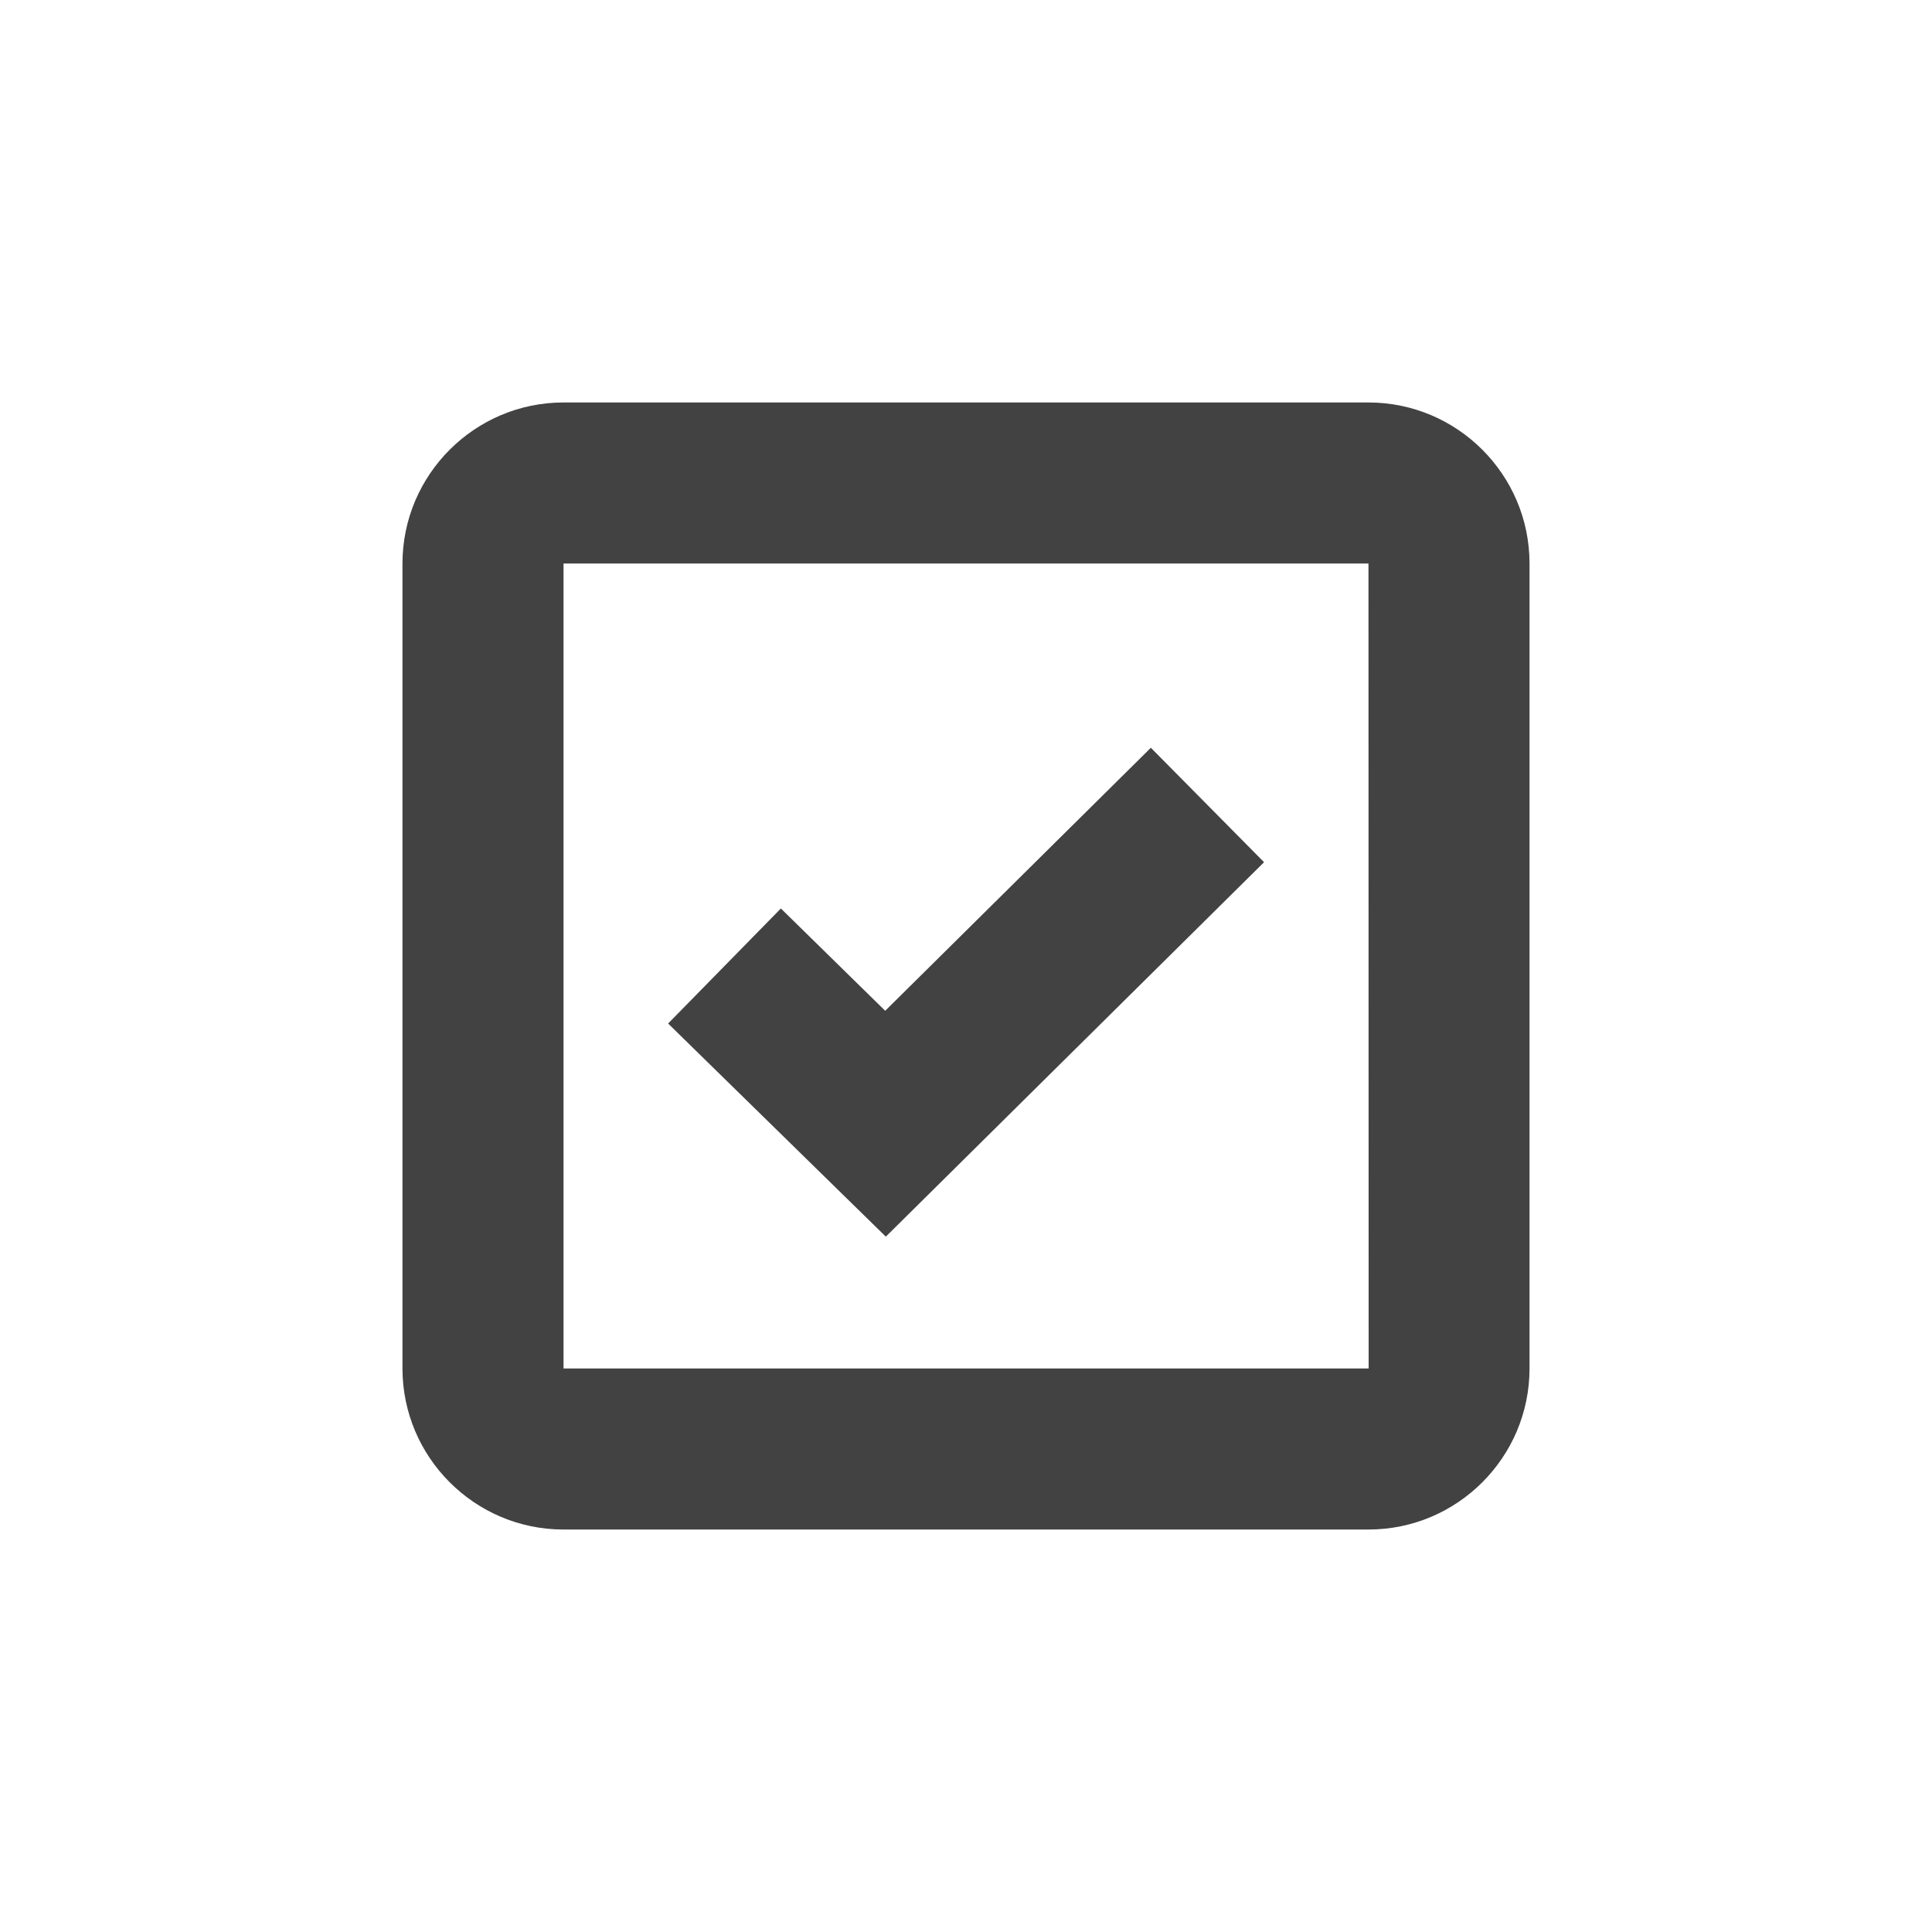
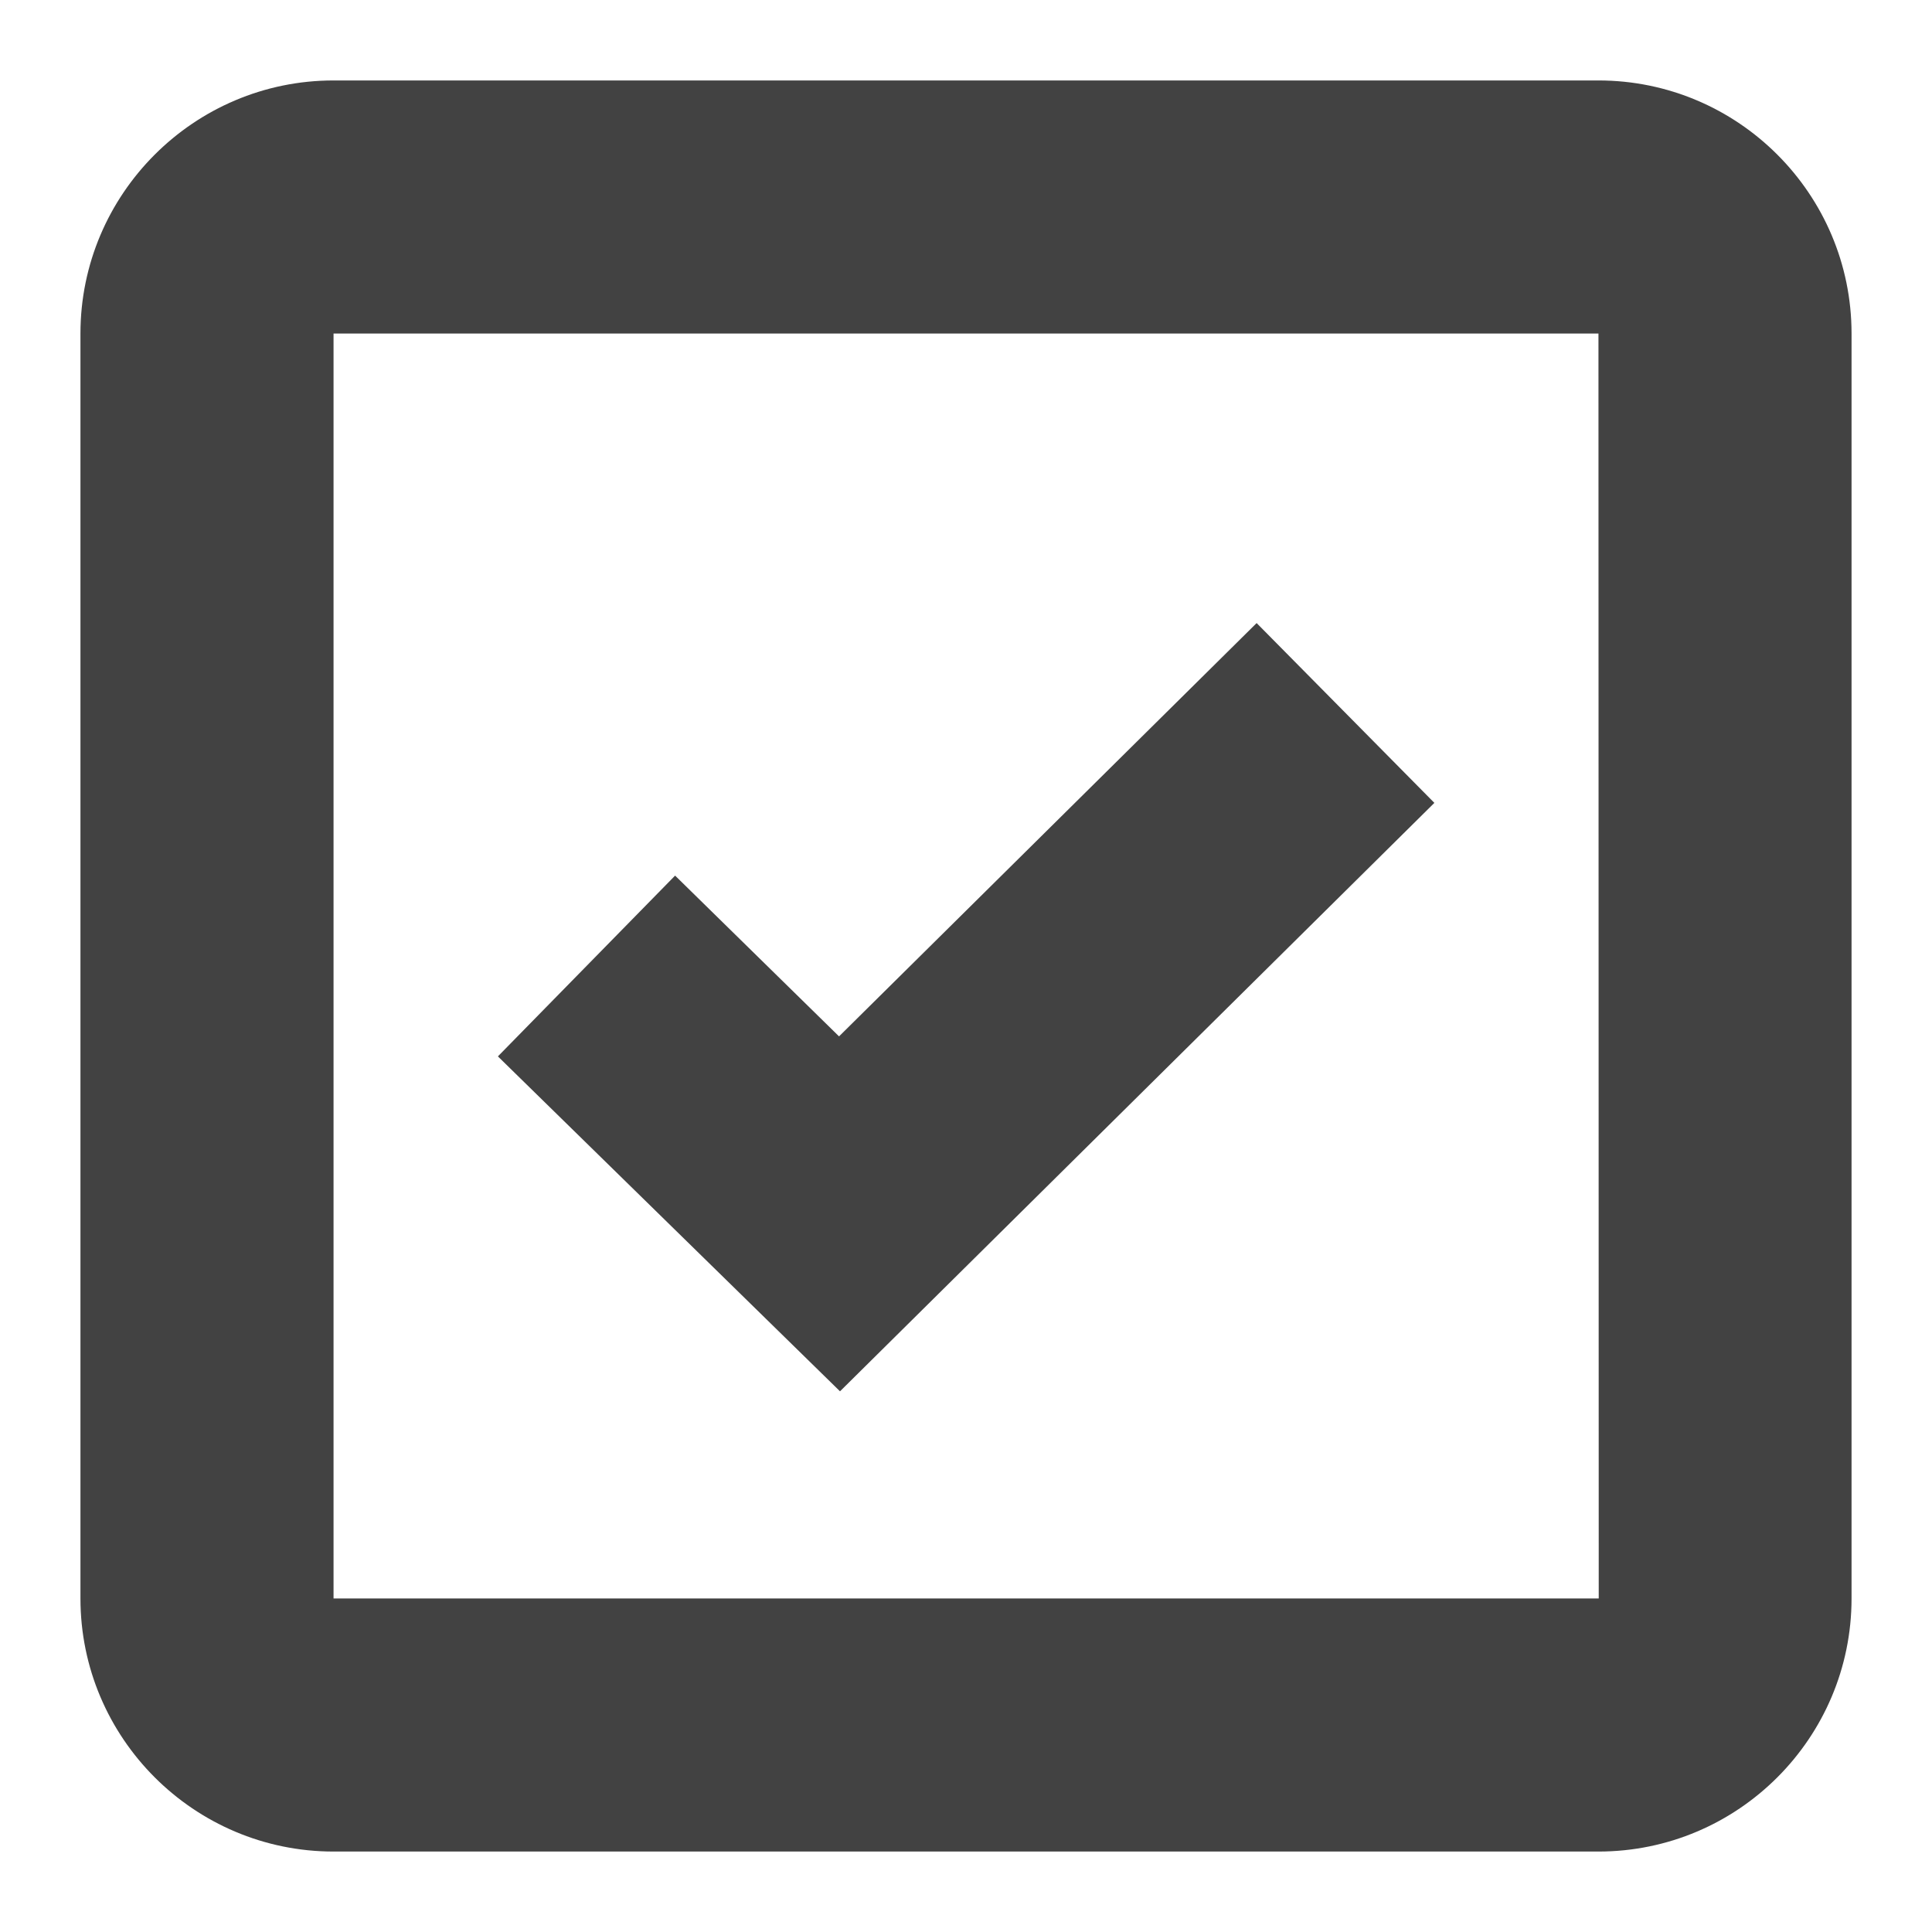
- <svg xmlns="http://www.w3.org/2000/svg" width="22" height="22" viewBox="0 0 22 22" fill="none">
-   <path d="M6.417 4.583C5.406 4.583 4.583 5.406 4.583 6.417V15.583C4.583 16.594 5.406 17.417 6.417 17.417H15.583C16.595 17.417 17.417 16.594 17.417 15.583V6.417C17.417 5.406 16.595 4.583 15.583 4.583H6.417ZM6.417 15.583V6.417H15.583L15.585 15.583H6.417Z" fill="#424242" />
-   <path d="M10.08 11.51L8.892 10.345L7.608 11.655L10.087 14.082L14.394 9.818L13.105 8.515L10.08 11.51Z" fill="#424242" />
+ <svg xmlns="http://www.w3.org/2000/svg" width="14" height="14" viewBox="0 0 14 14" fill="none">
+   <path d="M2.417 0.583C1.406 0.583 0.583 1.406 0.583 2.417V11.583C0.583 12.594 1.406 13.417 2.417 13.417H11.583C12.595 13.417 13.417 12.594 13.417 11.583V2.417C13.417 1.406 12.595 0.583 11.583 0.583H2.417ZM2.417 11.583V2.417H11.583L11.585 11.583H2.417Z" fill="#424242" />
+   <path d="M6.08 7.51L4.892 6.345L3.608 7.655L6.087 10.082L10.394 5.818L9.106 4.515L6.08 7.51Z" fill="#424242" />
</svg>
